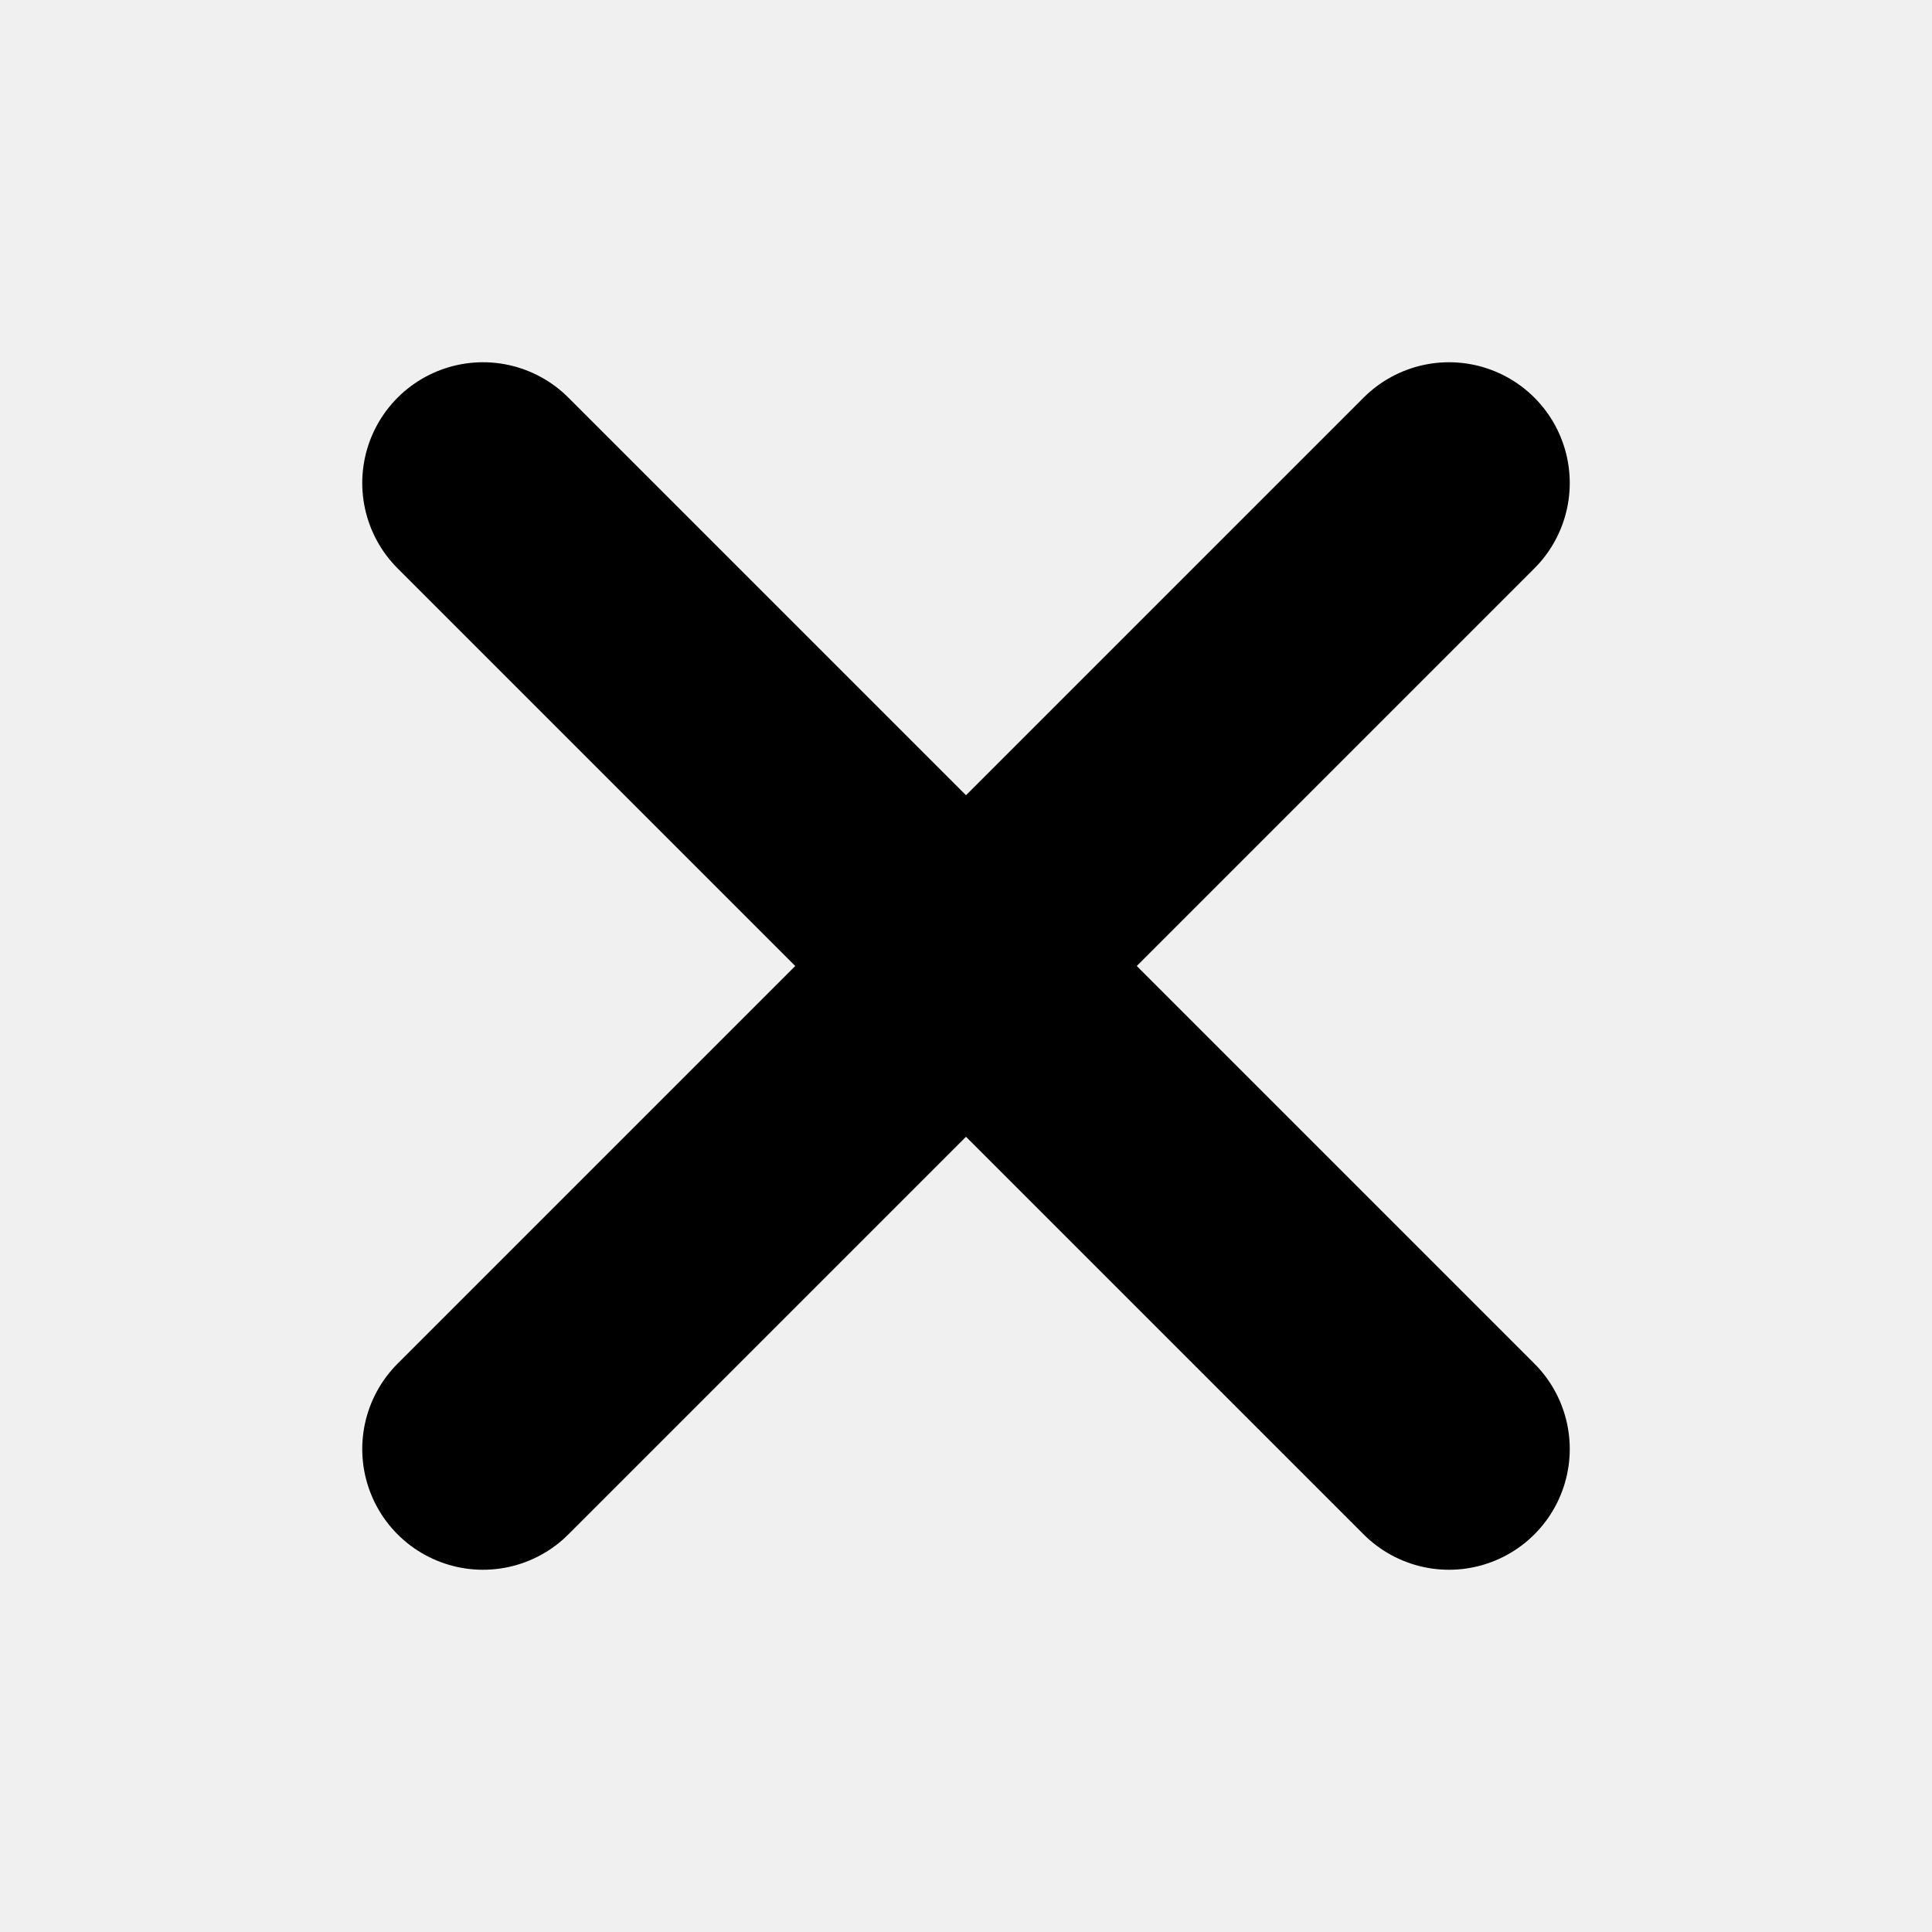
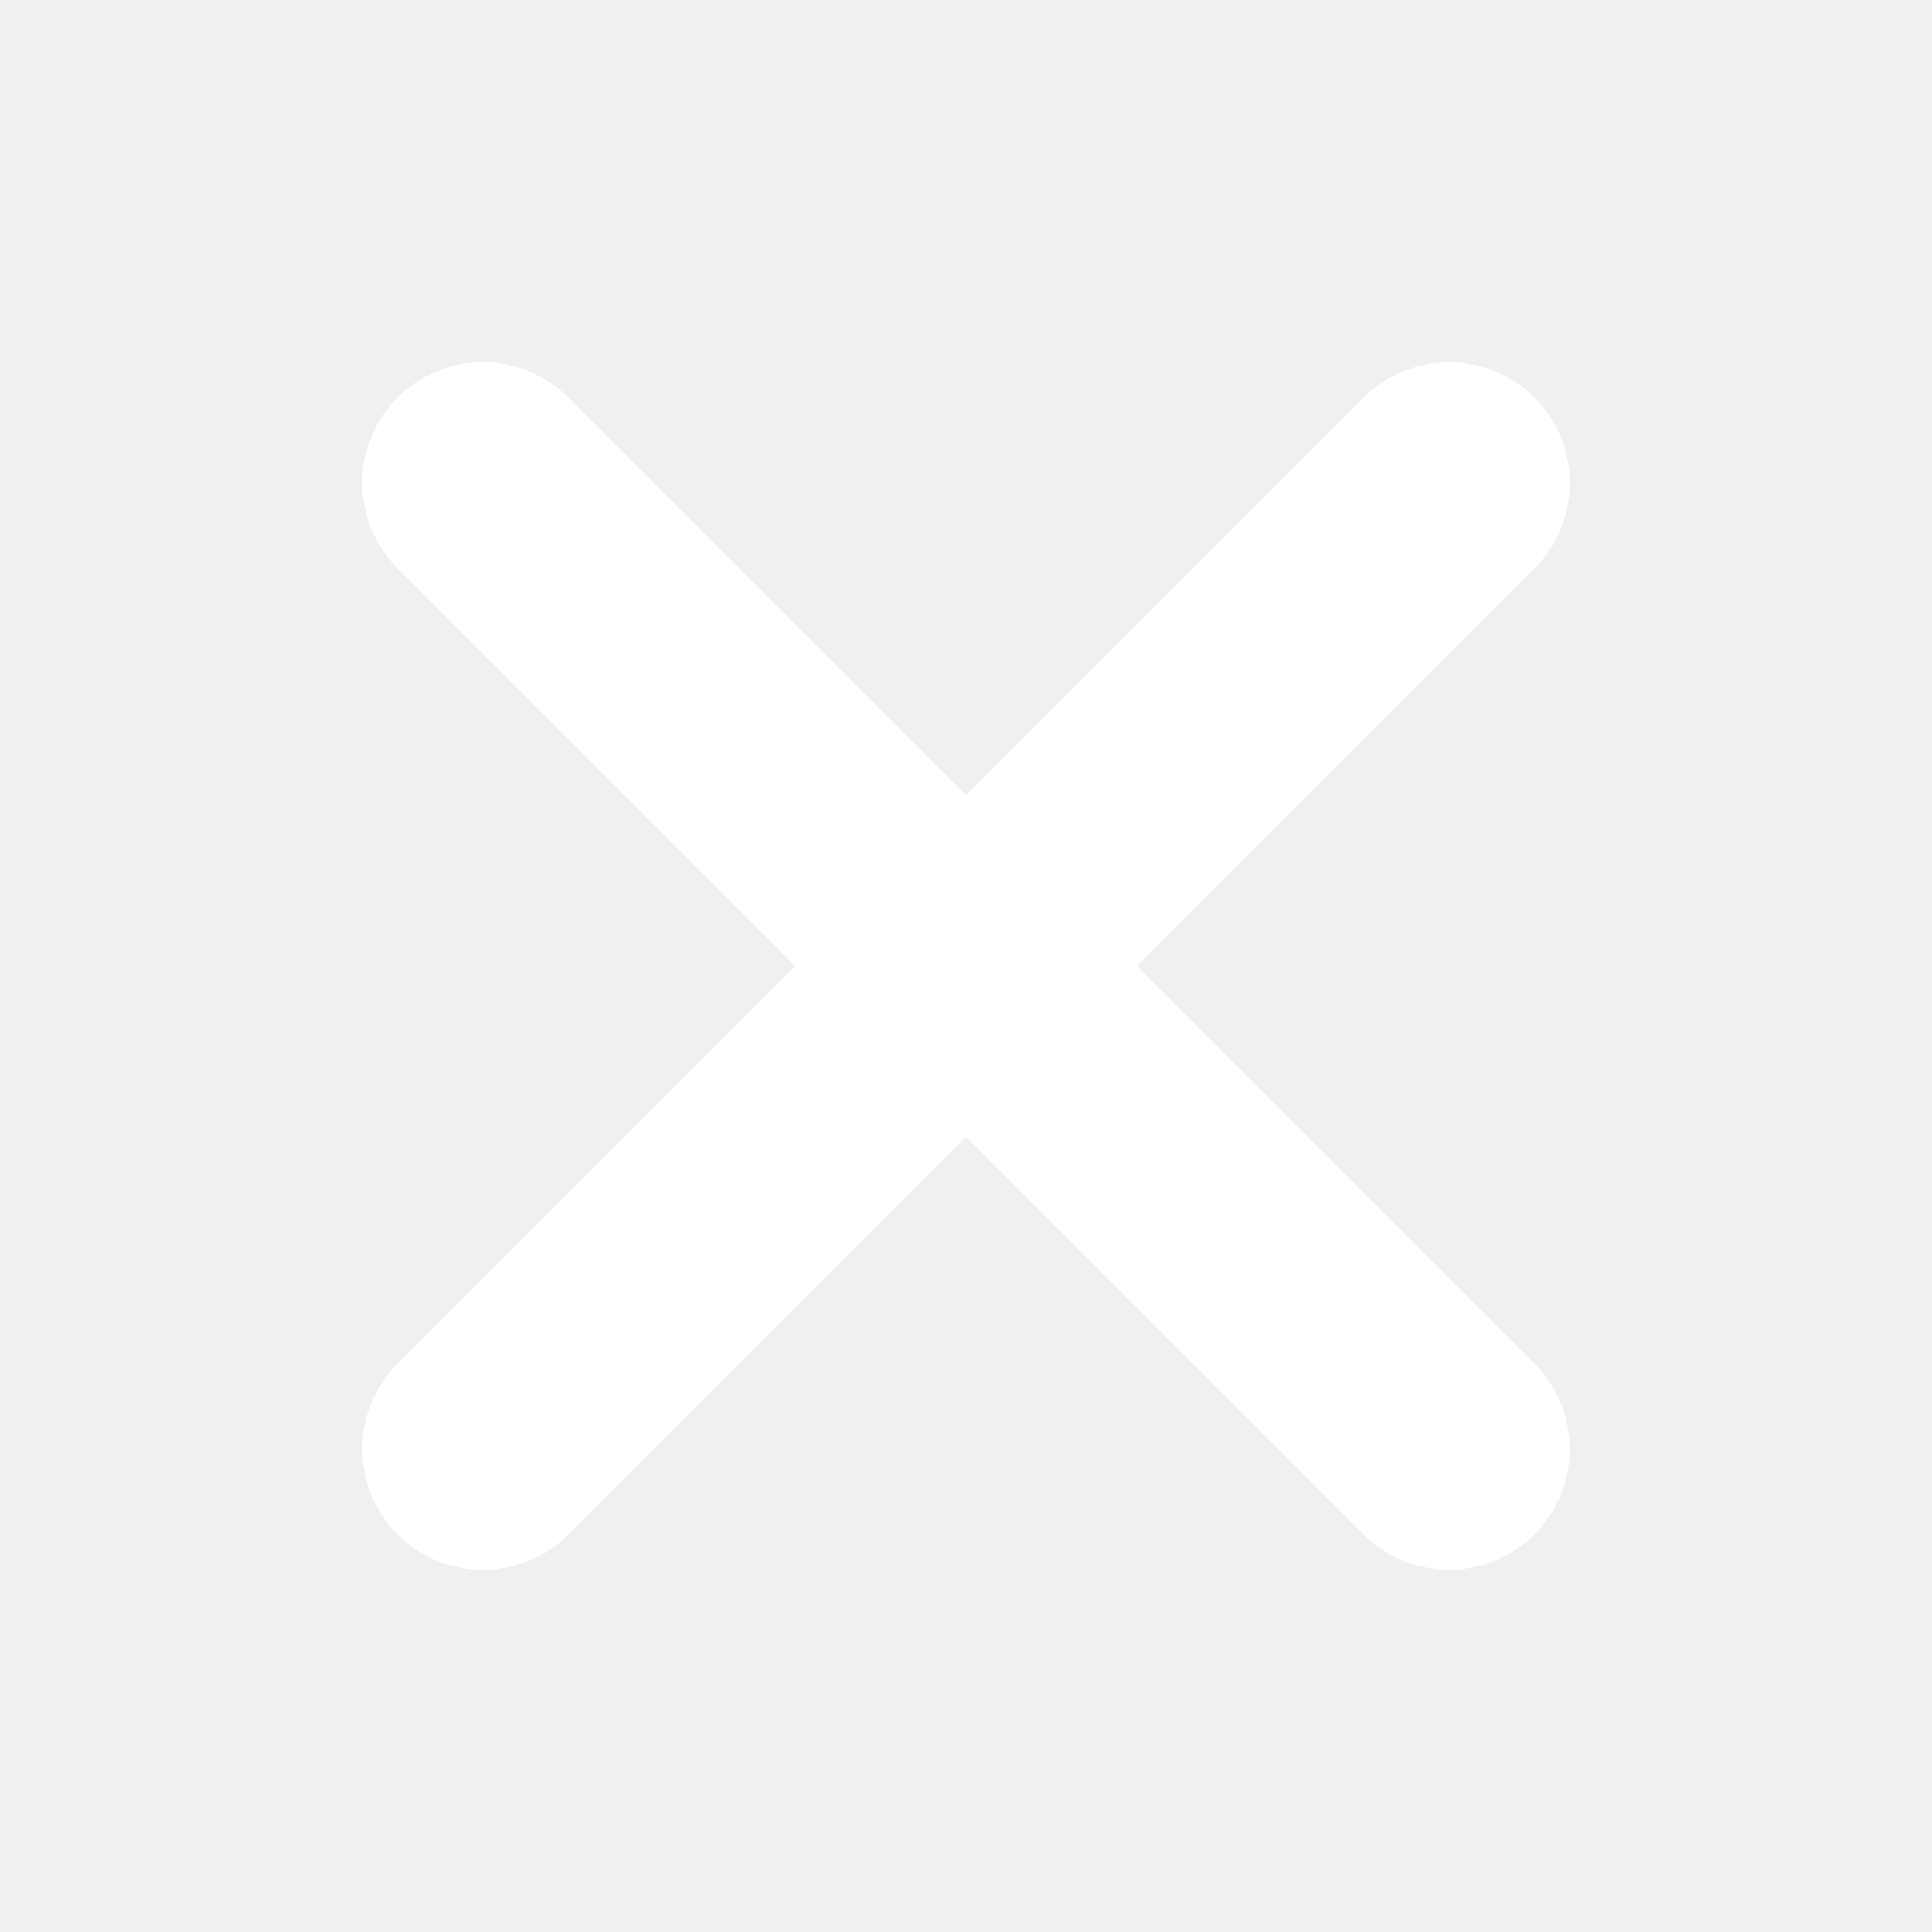
- <svg xmlns="http://www.w3.org/2000/svg" width="24" height="24" viewBox="0 0 24 24" fill="none" stroke="currentColor" stroke-width="3" stroke-linecap="round" stroke-linejoin="round" class="lucide lucide-x-icon lucide-x">
+ <svg xmlns="http://www.w3.org/2000/svg" width="24" height="24" viewBox="0 0 24 24" fill="none" stroke="#fff" stroke-width="3" stroke-linecap="round" stroke-linejoin="round" class="lucide lucide-x-icon lucide-x">
  <path d="M18 6 6 18" />
  <path d="m6 6 12 12" />
</svg>
